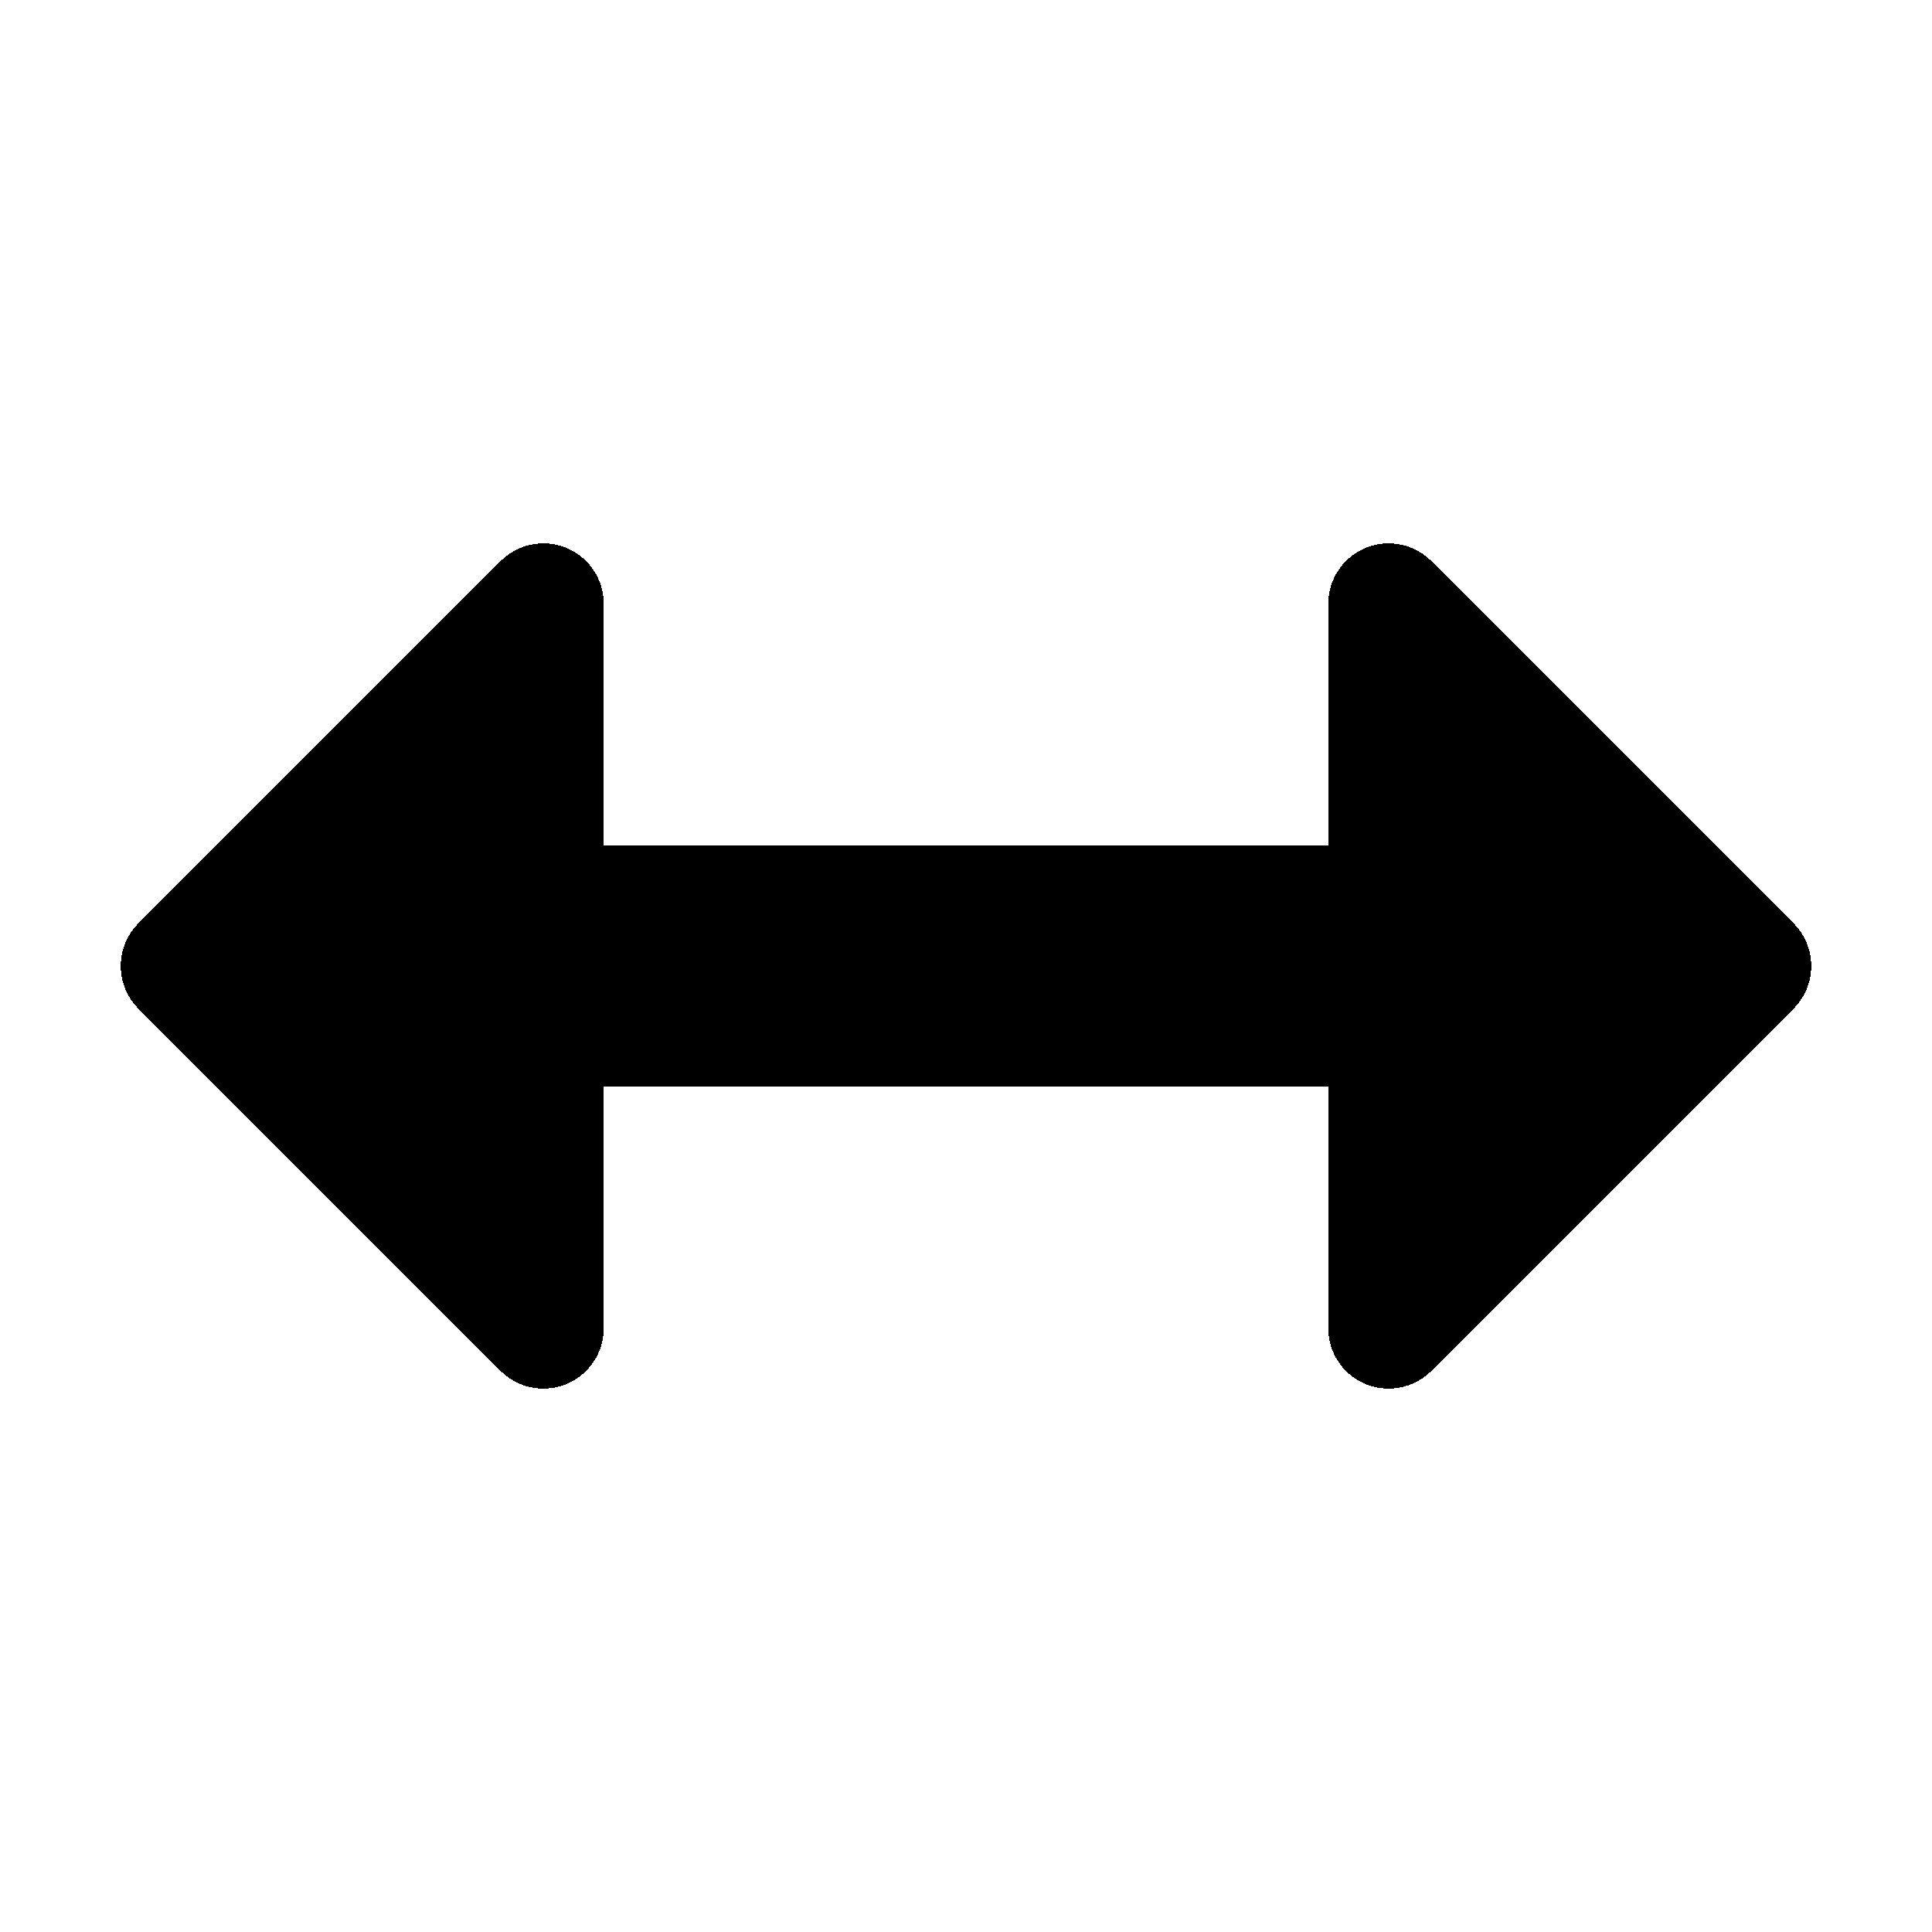
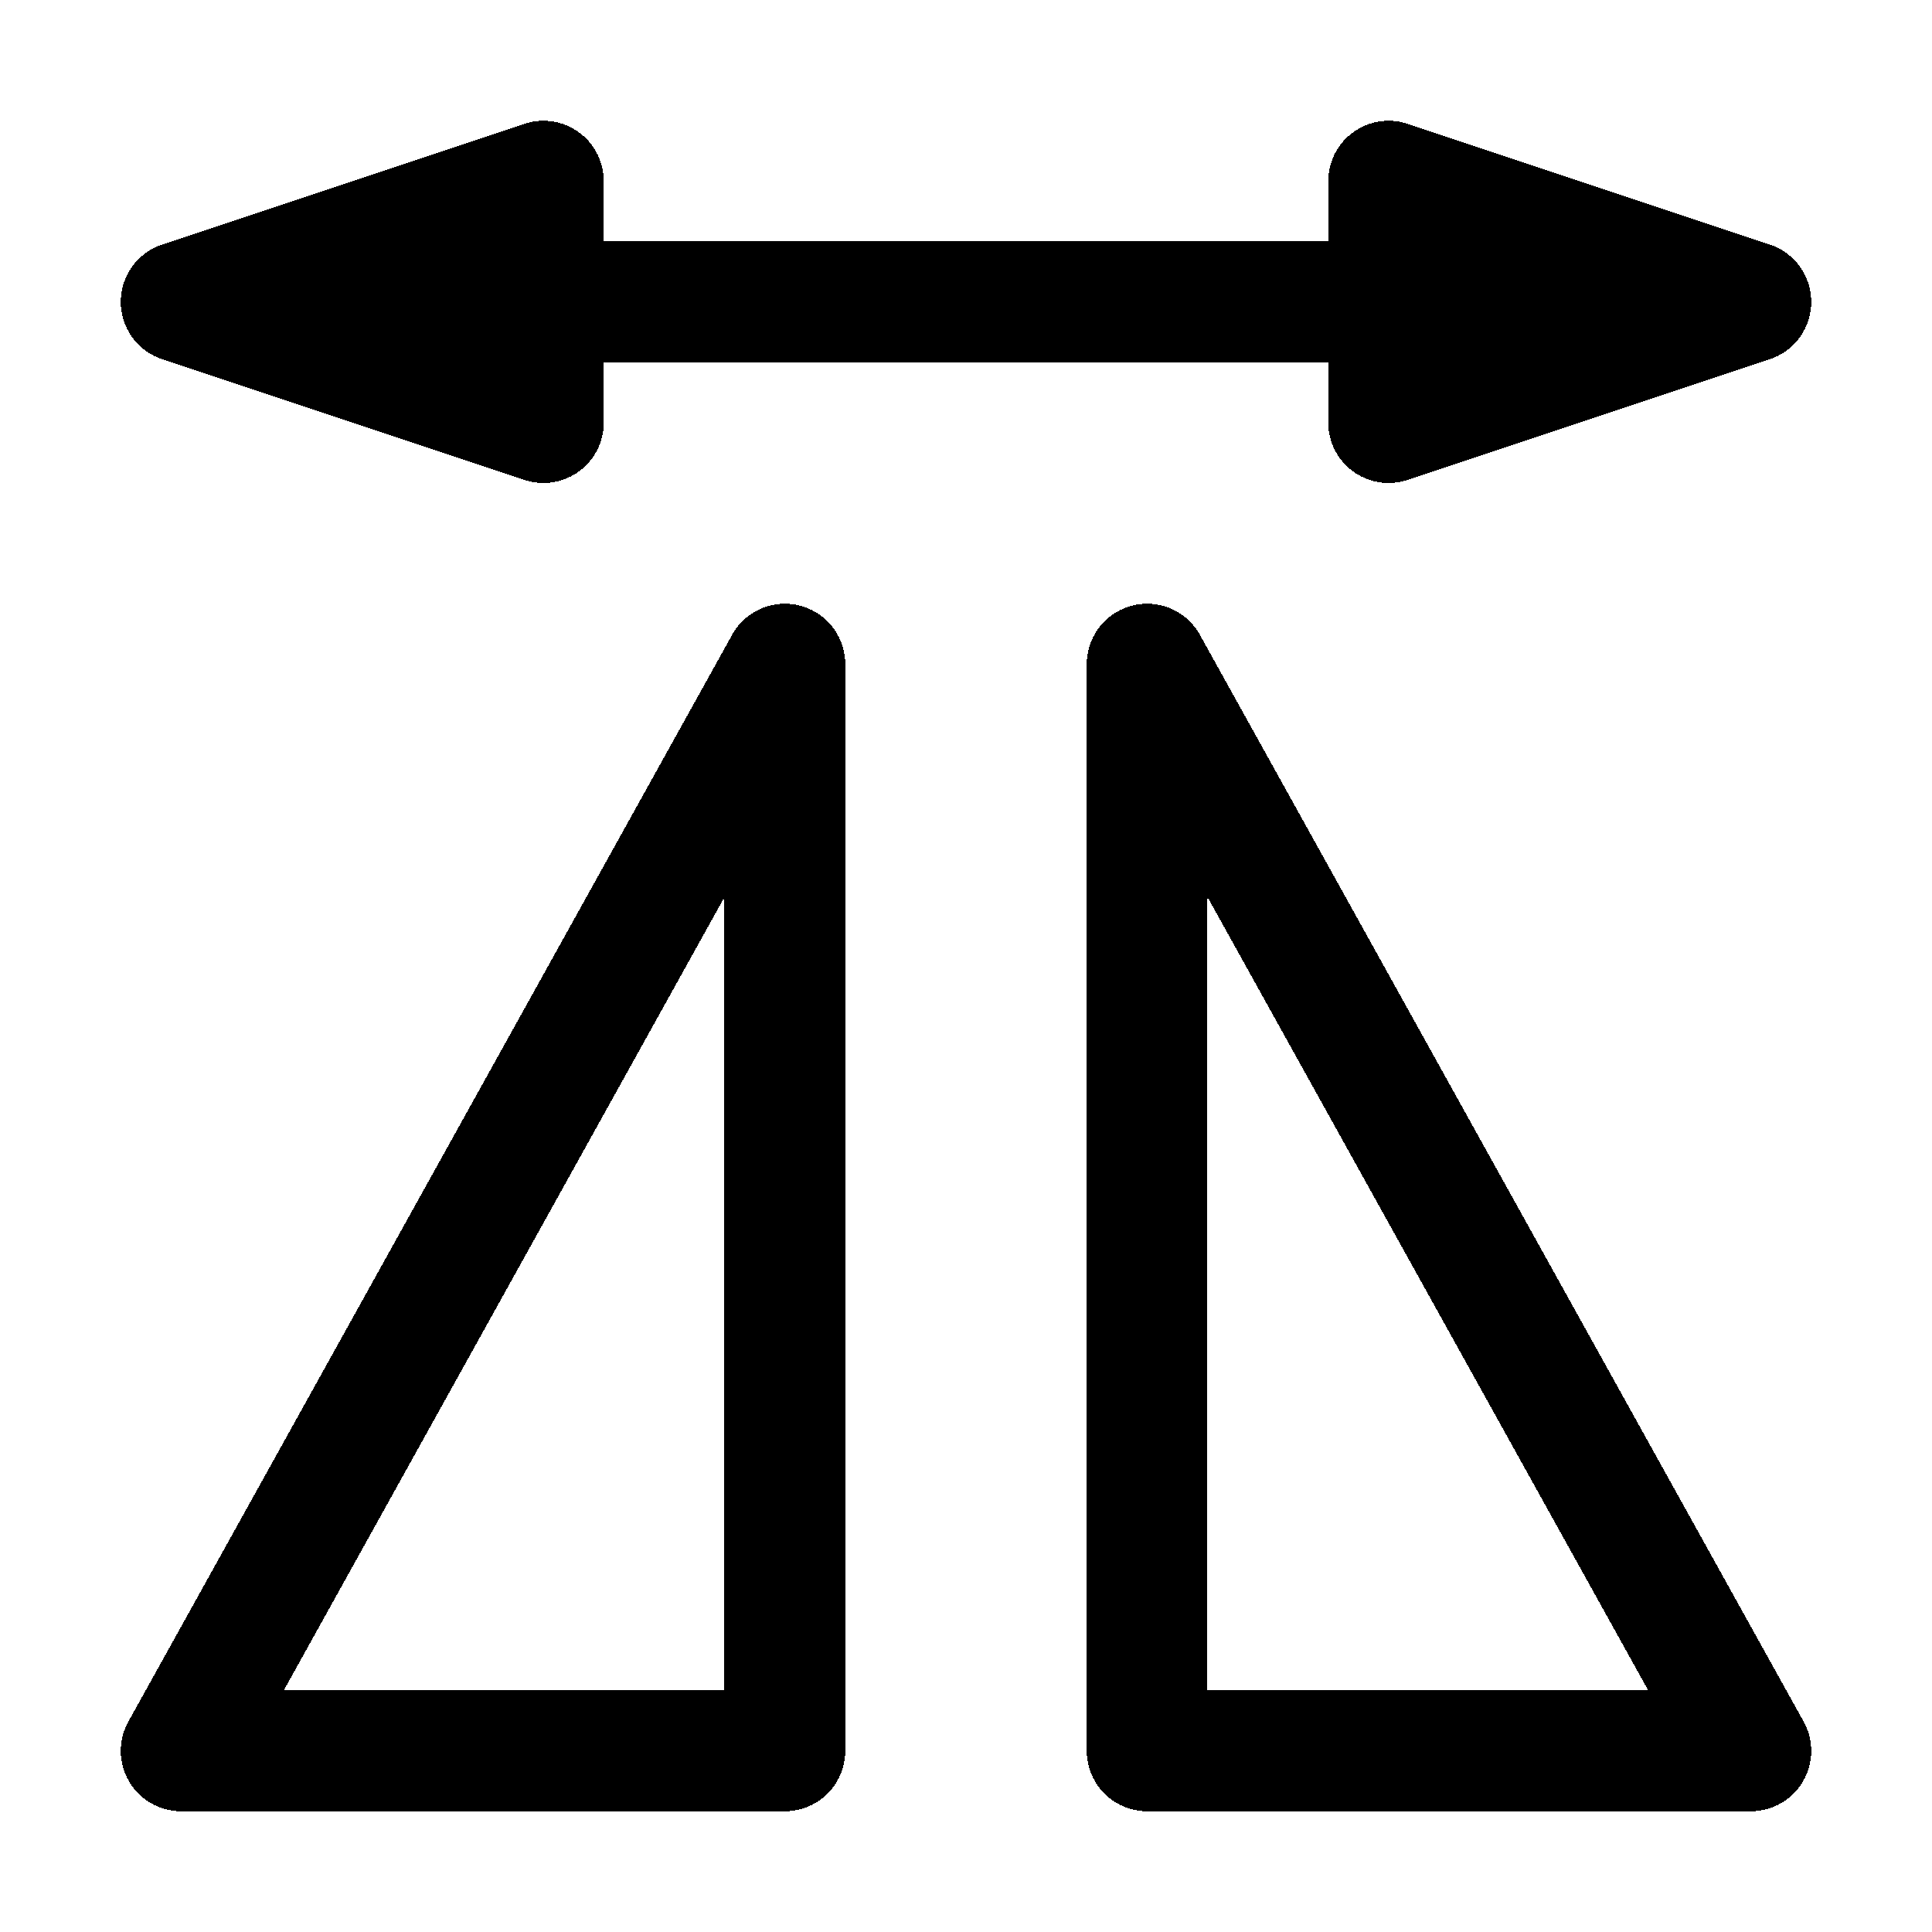
- <svg xmlns="http://www.w3.org/2000/svg" width="16" height="16" viewBox="0 0 16 16" id="svg4205" version="1.1" shape-rendering="crispEdges">
+ <svg xmlns="http://www.w3.org/2000/svg" width="16" height="16" viewBox="0 0 16 16" id="svg4205" version="1.1" shape-rendering="crispEdges" xml:space="preserve">
  <defs id="defs4207" />
  <g id="layer1" transform="translate(0,-1036.362)">
-     <path style="fill:#000000;fill-rule:evenodd;stroke:#000000;stroke-width:2;stroke-linecap:round;stroke-linejoin:round;stroke-miterlimit:4;stroke-dasharray:none;stroke-opacity:1;fill-opacity:1" d="M 3.014,1044.362 H 12.986" id="path4493" />
-     <path style="fill:#000000;fill-rule:evenodd;stroke:#000000;stroke-width:1px;stroke-linecap:round;stroke-linejoin:round;stroke-opacity:1;fill-opacity:1" d="m 1.5,1044.362 3,-3 v 6 z" id="path4494" />
-     <path style="fill:#000000;fill-rule:evenodd;stroke:#000000;stroke-width:1px;stroke-linecap:round;stroke-linejoin:round;stroke-opacity:1;fill-opacity:1" d="m 11.5,1041.362 3,3 -3,3 z" id="path4496" />
+     <path style="fill:#000000;fill-opacity:1;fill-rule:evenodd;stroke:#000000;stroke-width:1;stroke-linecap:round;stroke-linejoin:round;stroke-miterlimit:4;stroke-dasharray:none;stroke-opacity:1" d="m 4,1038.862 h 8" id="path4493" />
+     <path style="fill:#000000;fill-opacity:1;fill-rule:evenodd;stroke:#000000;stroke-width:1px;stroke-linecap:round;stroke-linejoin:round;stroke-opacity:1" d="m 1.5,1038.862 3,-1 v 2 z" id="path4494" />
+     <path style="fill:#000000;fill-opacity:1;fill-rule:evenodd;stroke:#000000;stroke-width:1px;stroke-linecap:round;stroke-linejoin:round;stroke-opacity:1" d="m 11.5,1037.862 3,1 -3,1 z" id="path4496" />
+     <path style="fill:none;stroke:#000000;stroke-width:1px;stroke-linecap:round;stroke-linejoin:round;stroke-opacity:1" d="m 6.5,1046.362 v 4.5 h -5 l 5,-9 z" id="path1" />
+     <path style="fill:none;stroke:#000000;stroke-width:1px;stroke-linecap:round;stroke-linejoin:round;stroke-opacity:1" d="m 9.5,1046.362 v 4.5 H 14.5 l -5,-9 z" id="path1-8" />
  </g>
</svg>
